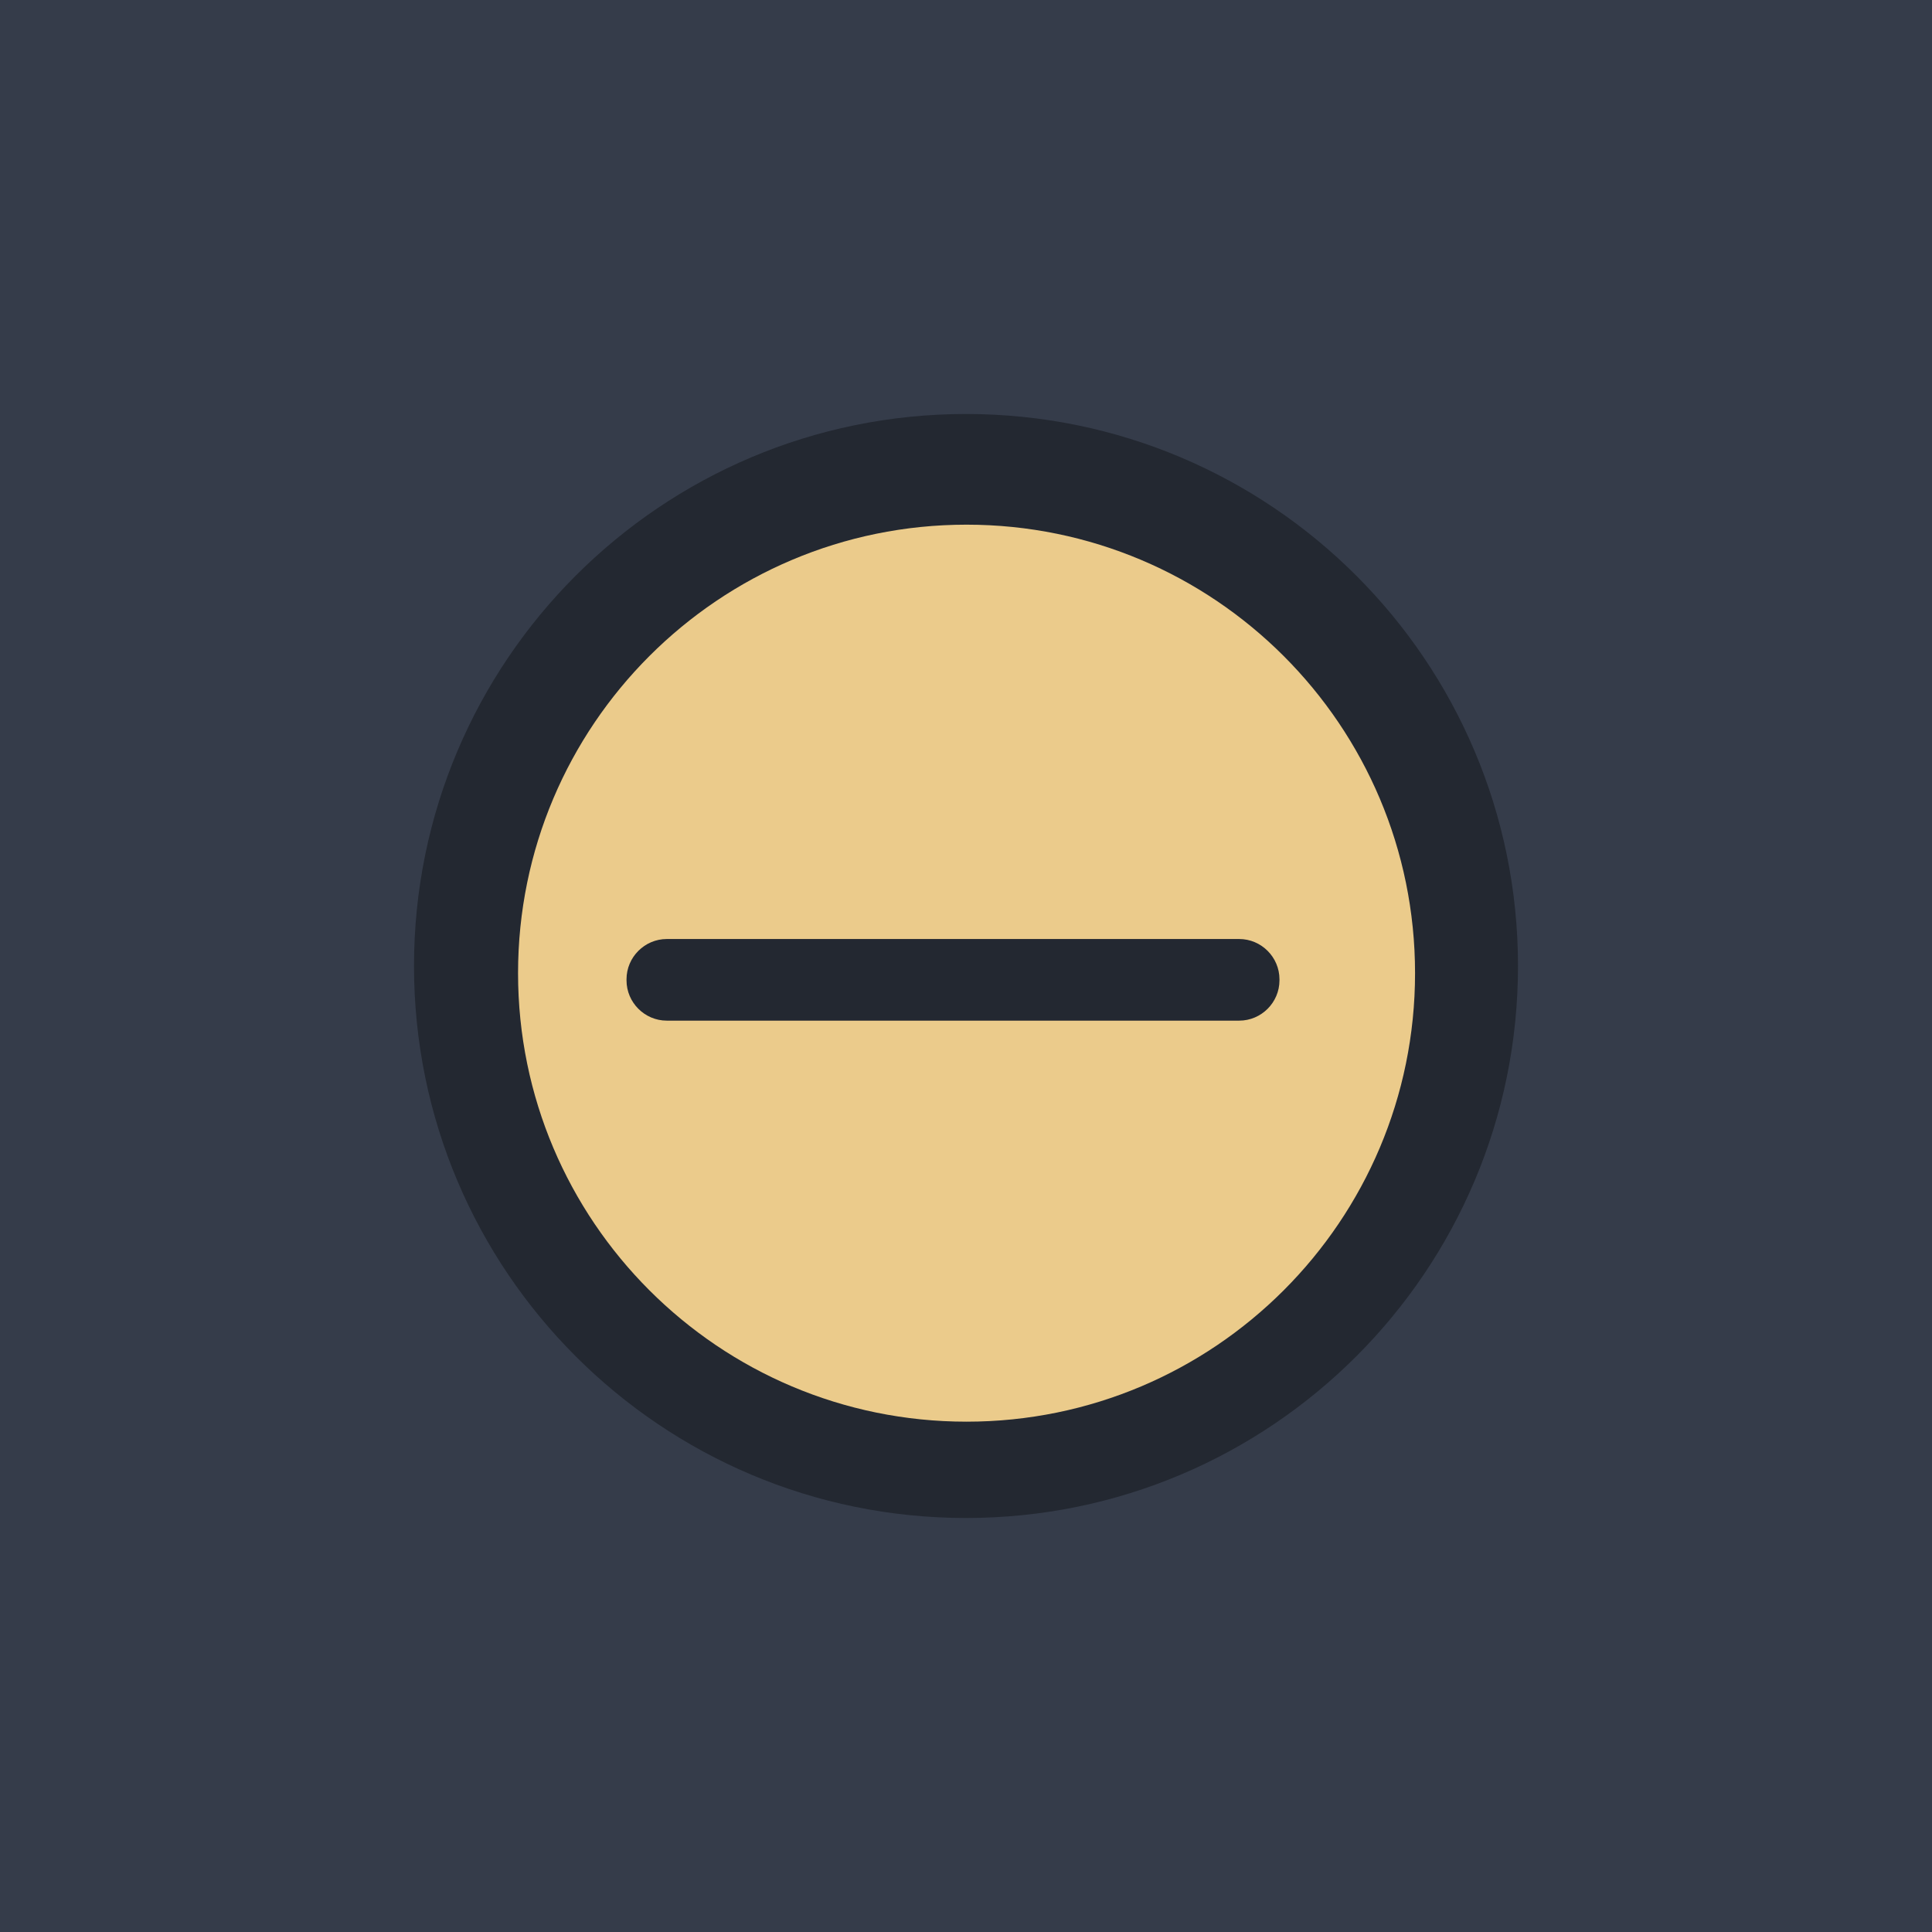
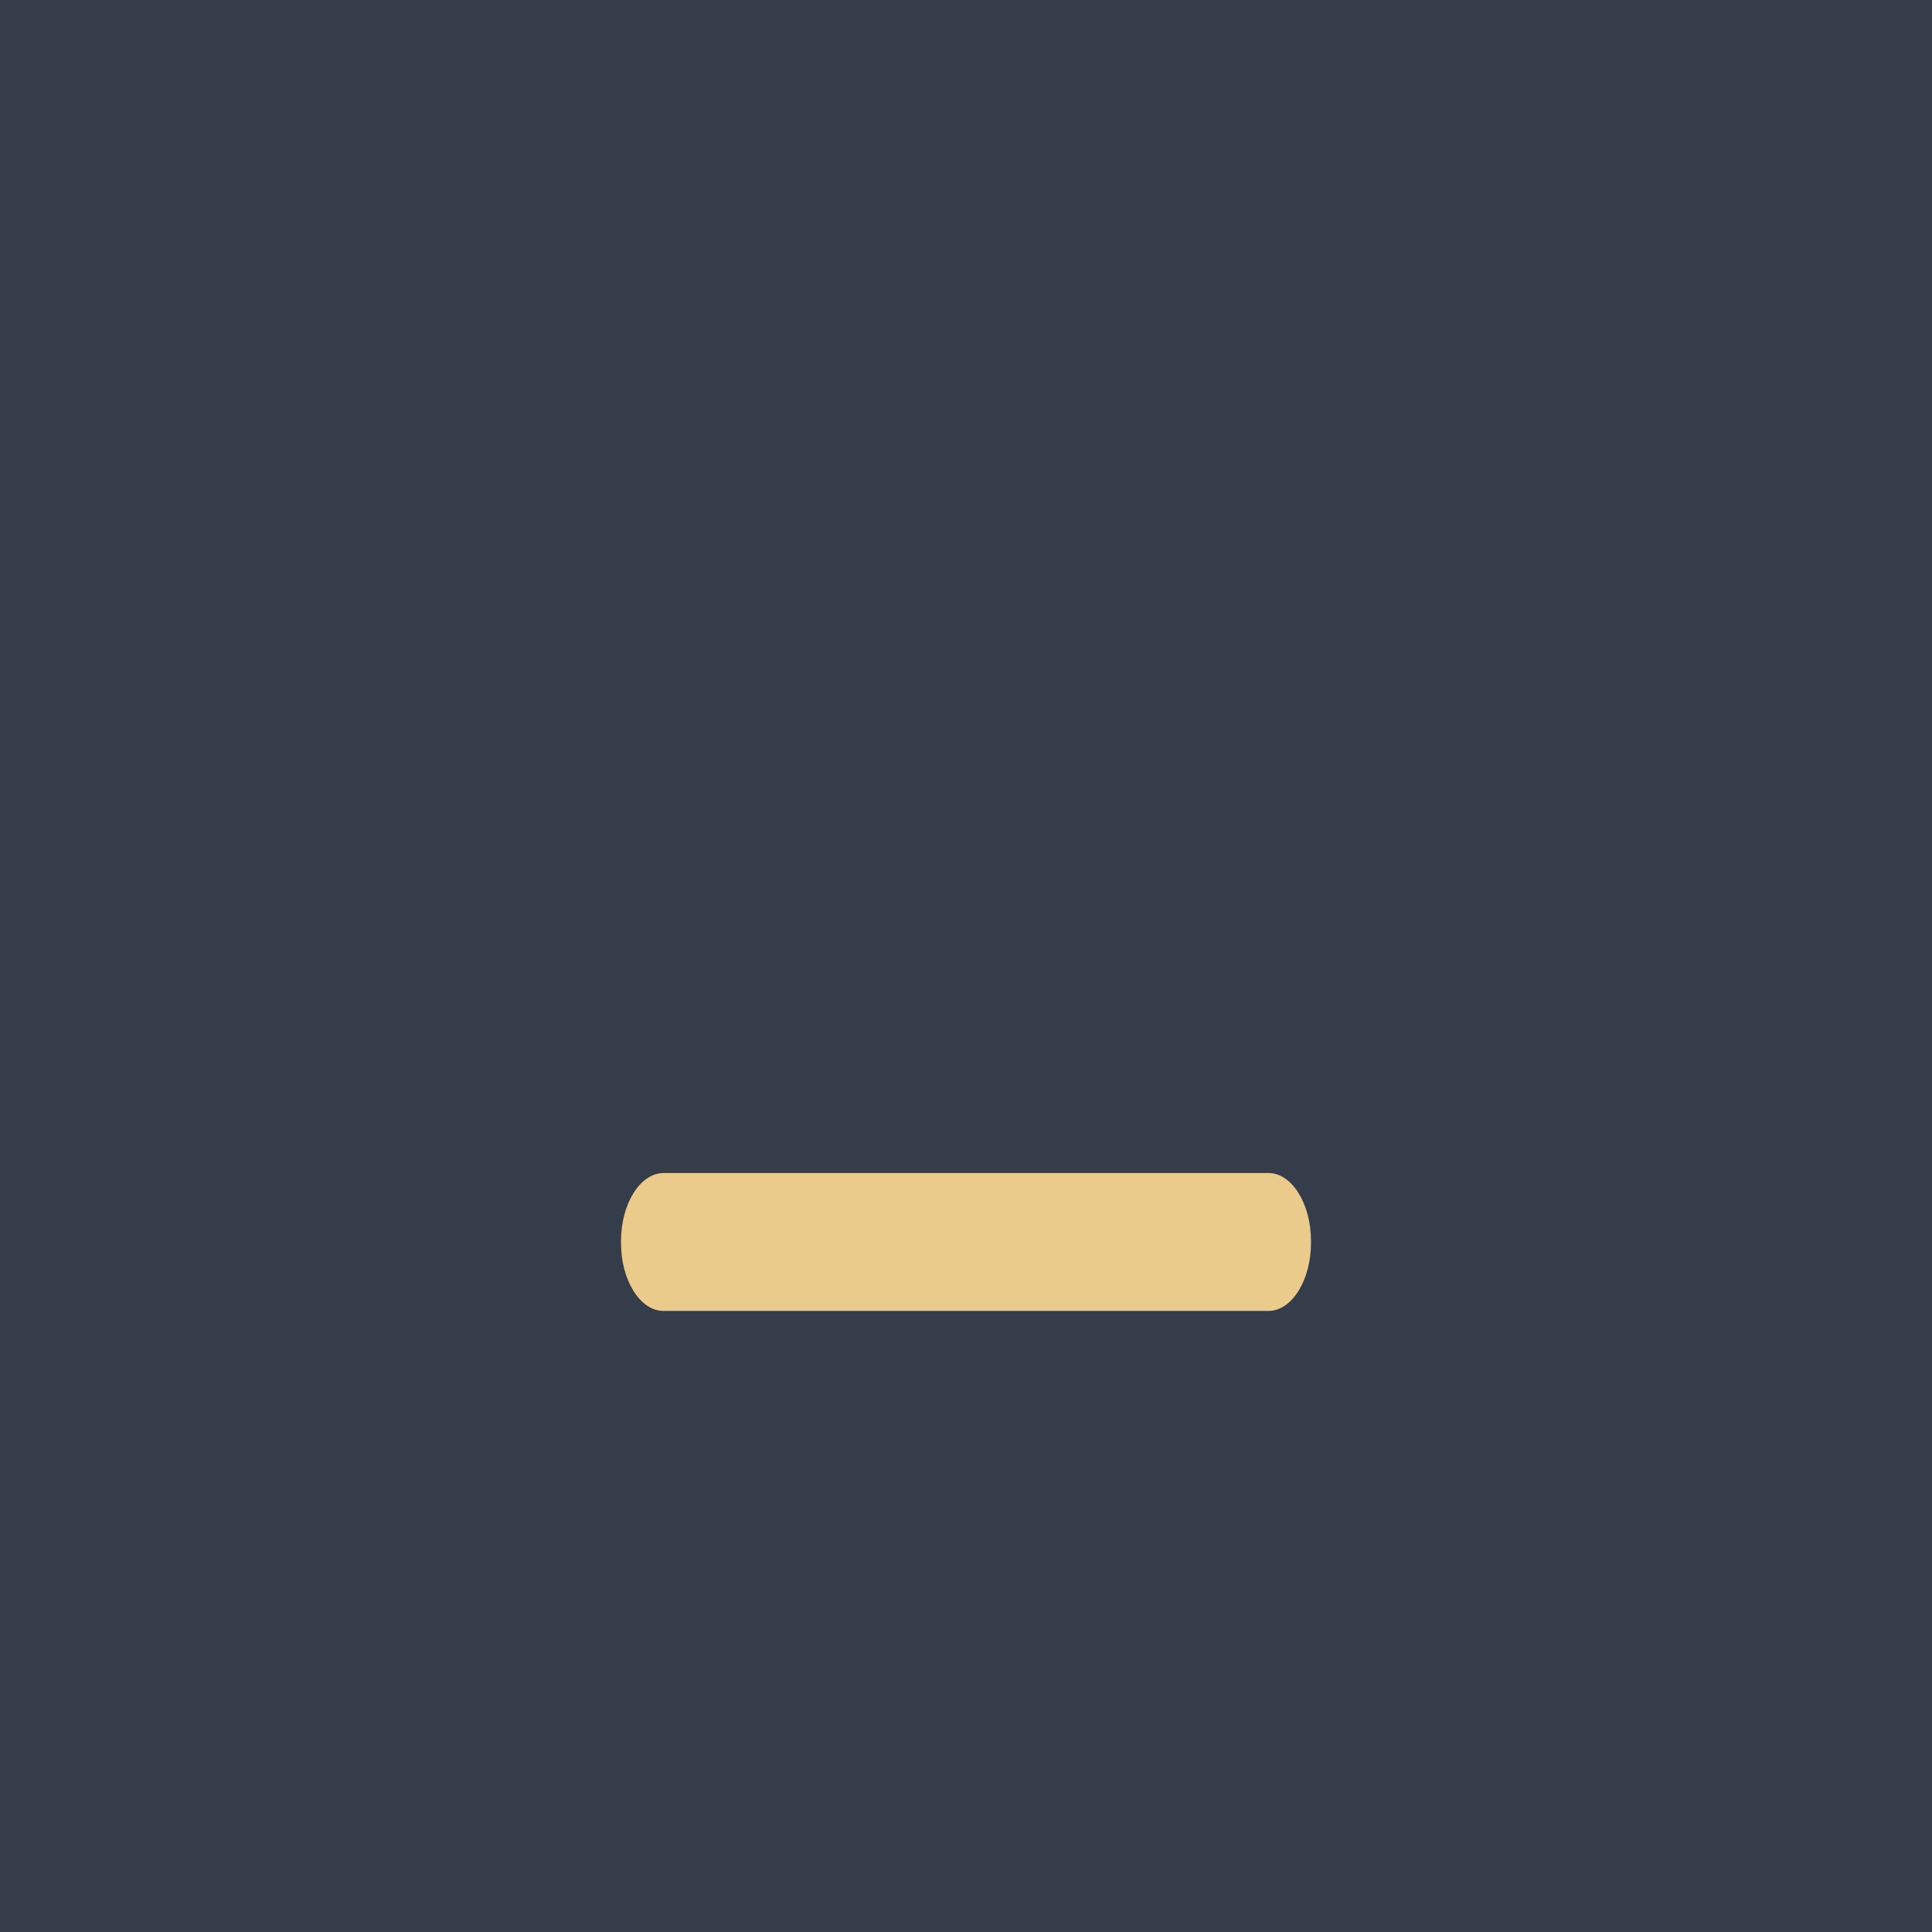
<svg xmlns="http://www.w3.org/2000/svg" width="28" height="28" viewBox="0 0 28 28" id="svg4142" version="1.1">
  <defs id="defs4144" />
  <g id="layer1" transform="translate(0,-1024.362)">
-     <rect style="opacity:1;fill:#353c4a;fill-opacity:1;fill-rule:evenodd;stroke:none;stroke-width:2.745;stroke-linecap:butt;stroke-linejoin:miter;stroke-miterlimit:4;stroke-dasharray:none;stroke-dashoffset:478.437;stroke-opacity:1" id="rect4741" width="28" height="32" x="0" y="1020.362" />
+     <rect style="opacity:1;fill:#353c4a;fill-opacity:1;fill-rule:evenodd;stroke:none;stroke-width:2.568;stroke-linecap:butt;stroke-linejoin:miter;stroke-miterlimit:4;stroke-dasharray:none;stroke-dashoffset:478.437;stroke-opacity:1" id="rect4741" width="28" height="28" x="0" y="1024.362" />
+     <circle style="fill:#eceff1;fill-opacity:0.1;stroke:none;stroke-width:0.5;stroke-linejoin:miter;stroke-miterlimit:4;stroke-dasharray:none;stroke-opacity:1" id="path2994" cx="1036.362" cy="13" r="12" transform="rotate(90)" />
    <rect style="opacity:1;fill:#ffffff;fill-opacity:0.07;fill-rule:evenodd;stroke:none;stroke-width:2.745;stroke-linecap:butt;stroke-linejoin:miter;stroke-miterlimit:4;stroke-dasharray:none;stroke-dashoffset:478.437;stroke-opacity:1" id="rect4959" width="28" height="1" x="0" y="1020.362" />
-     <path id="path4417" style="fill:#232831;fill-opacity:1;fill-rule:evenodd;stroke:none;stroke-width:0.014" d="m 14,1046.362 c 4.418,0 8,-3.582 8,-8 0,-4.418 -3.582,-8 -8,-8 -4.418,0 -8,3.582 -8,8 0,4.418 3.582,8 8,8" />
-     <path id="path4419" style="fill:#ebcb8b;fill-opacity:1;fill-rule:evenodd;stroke:none;stroke-width:0.013" d="m 14.008,1044.966 c 3.59,0 6.5,-2.91 6.5,-6.5 0,-3.59 -2.91,-6.5 -6.5,-6.5 -3.59,0 -6.5,2.91 -6.5,6.5 0,3.59 2.91,6.5 6.5,6.5" />
-     <path id="path4421" style="fill:#232831;fill-opacity:1;fill-rule:evenodd;stroke:none;stroke-width:0.128" d="m 9.664,1037.971 h 8.295 c 0.321,0 0.584,0.263 0.584,0.584 v 0.015 c 0,0.321 -0.263,0.584 -0.584,0.584 H 9.664 c -0.321,0 -0.584,-0.263 -0.584,-0.584 v -0.015 c 0,-0.321 0.263,-0.584 0.584,-0.584" />
+     <path id="path4421" style="fill:#ebcb8b;fill-opacity:1;fill-rule:evenodd;stroke:none;stroke-width:0.172;paint-order:markers fill stroke" d="m 9.617,1041.362 h 8.766 c 0.339,0 0.617,0.444 0.617,0.987 v 0.025 c 0,0.543 -0.278,0.987 -0.617,0.987 H 9.617 C 9.278,1043.362 9,1042.918 9,1042.375 v -0.025 c 0,-0.543 0.278,-0.987 0.617,-0.987" />
  </g>
</svg>
